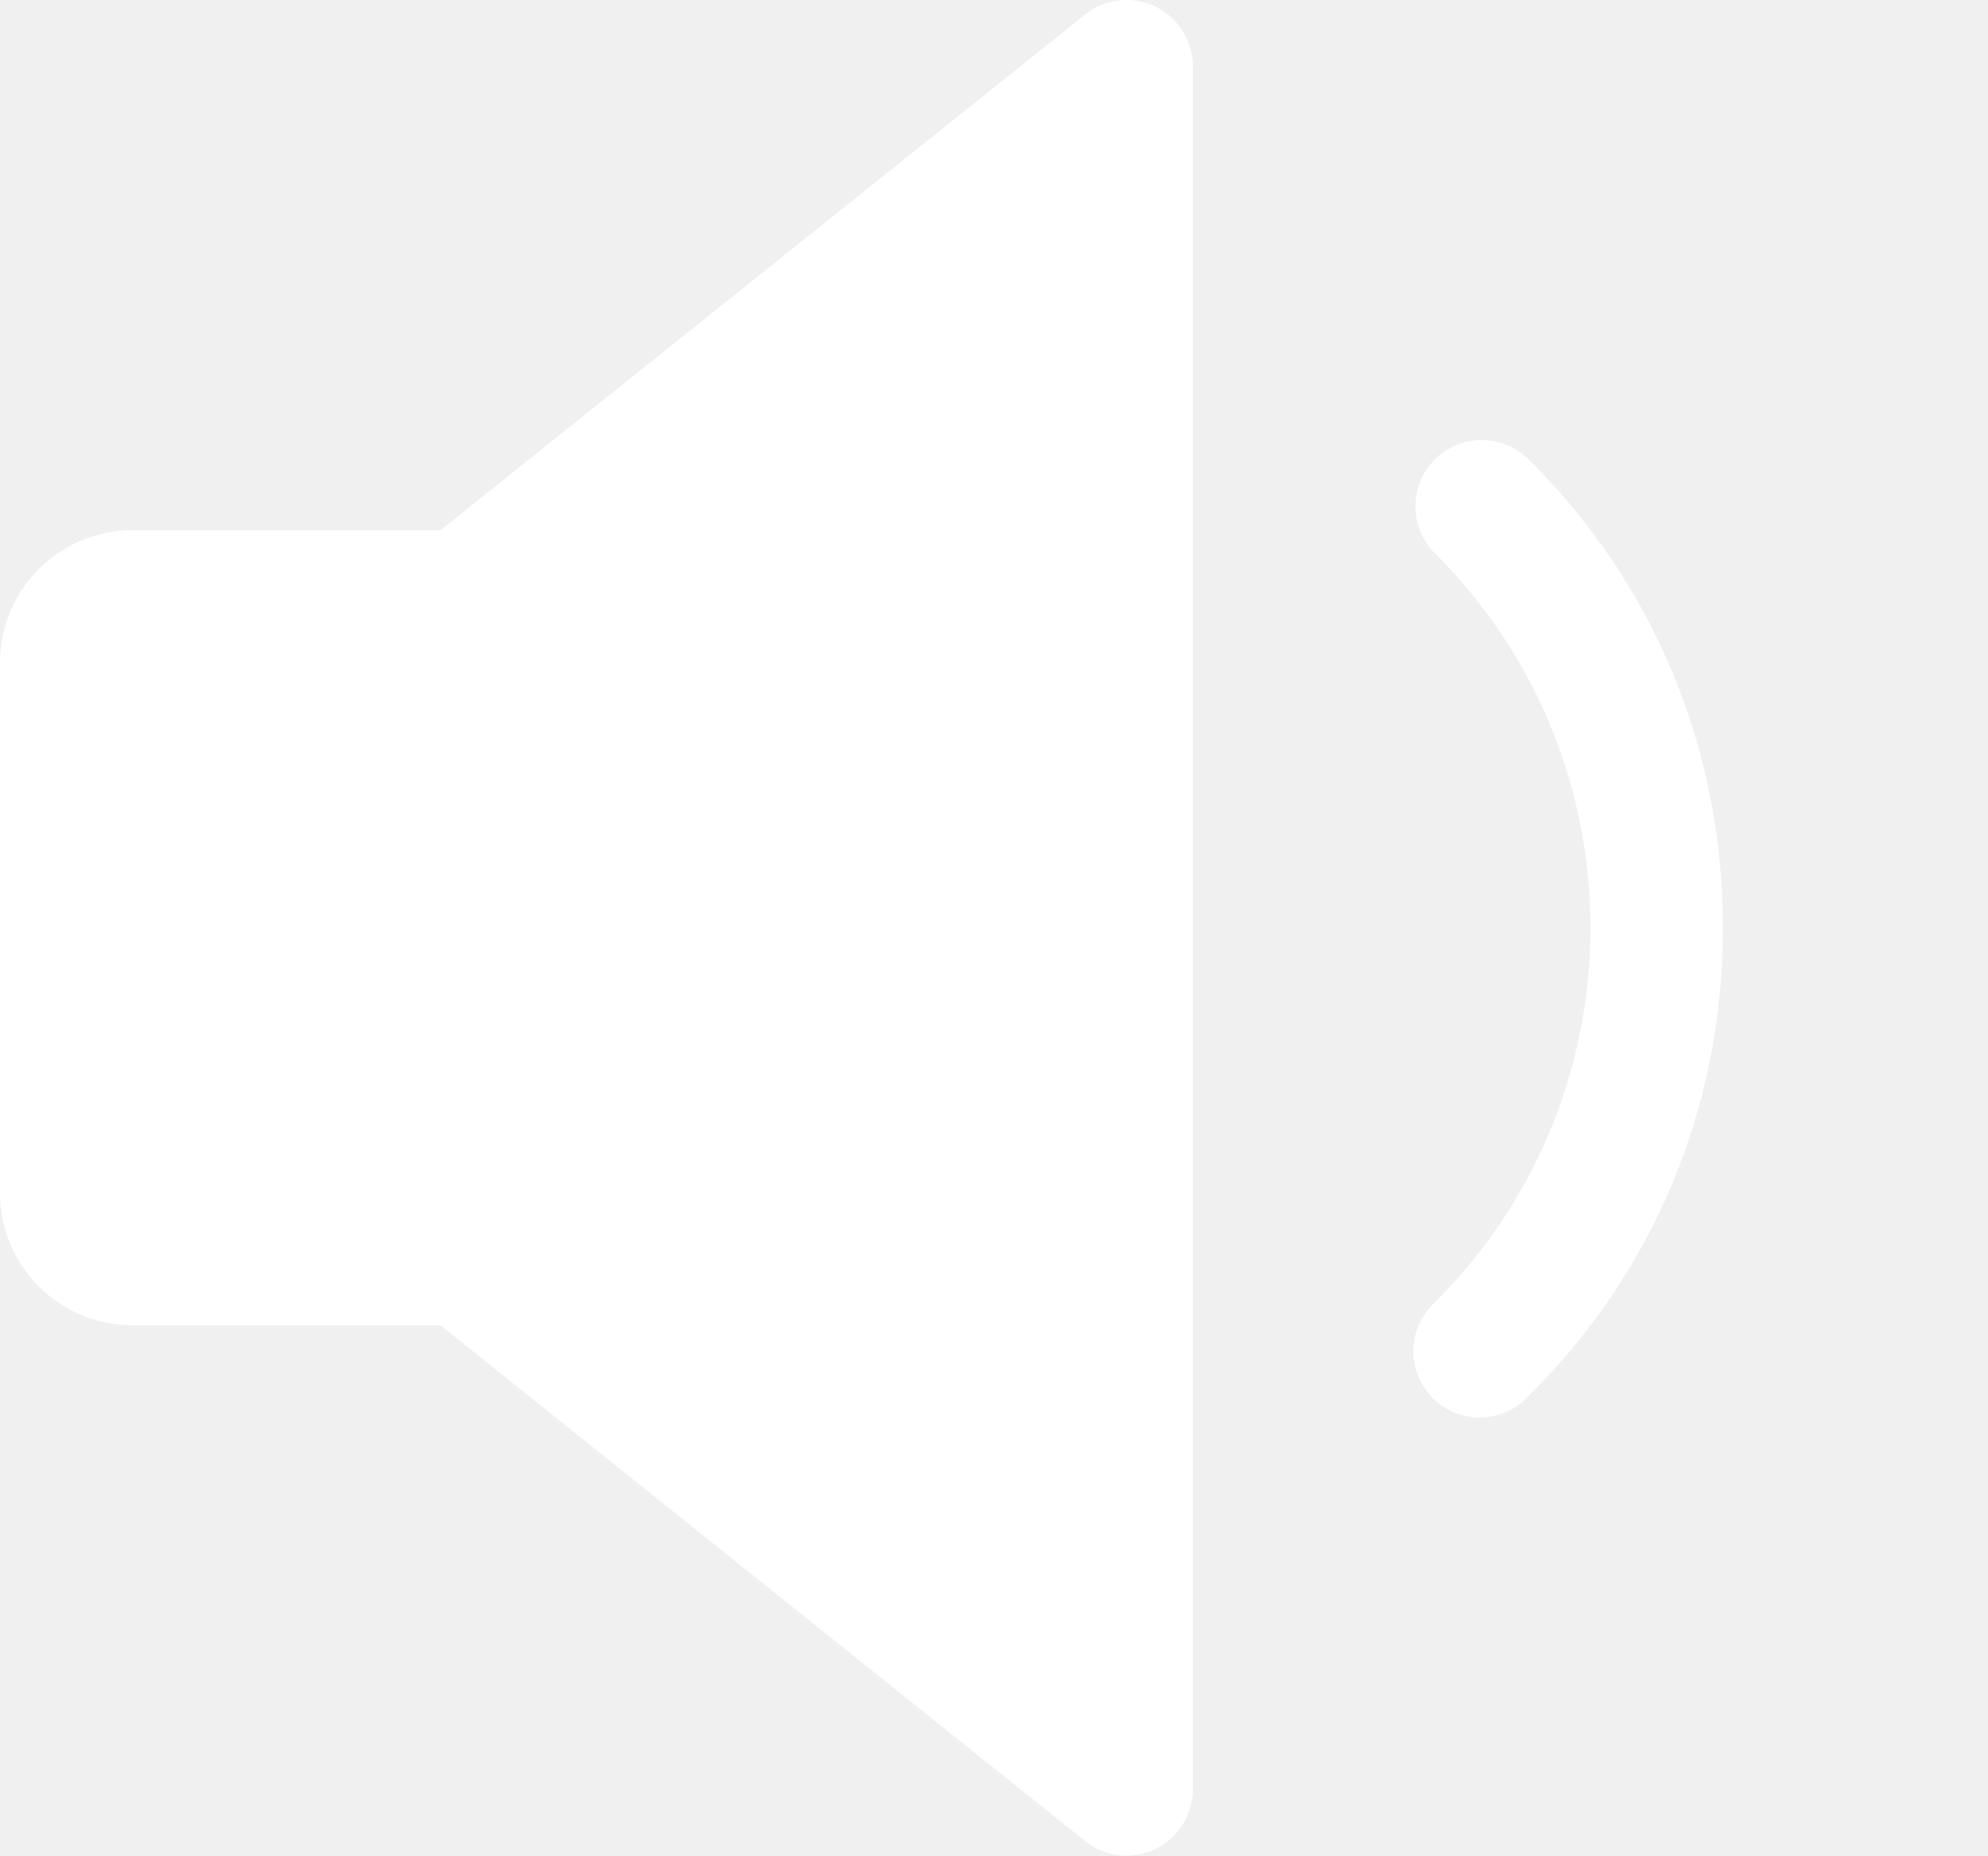
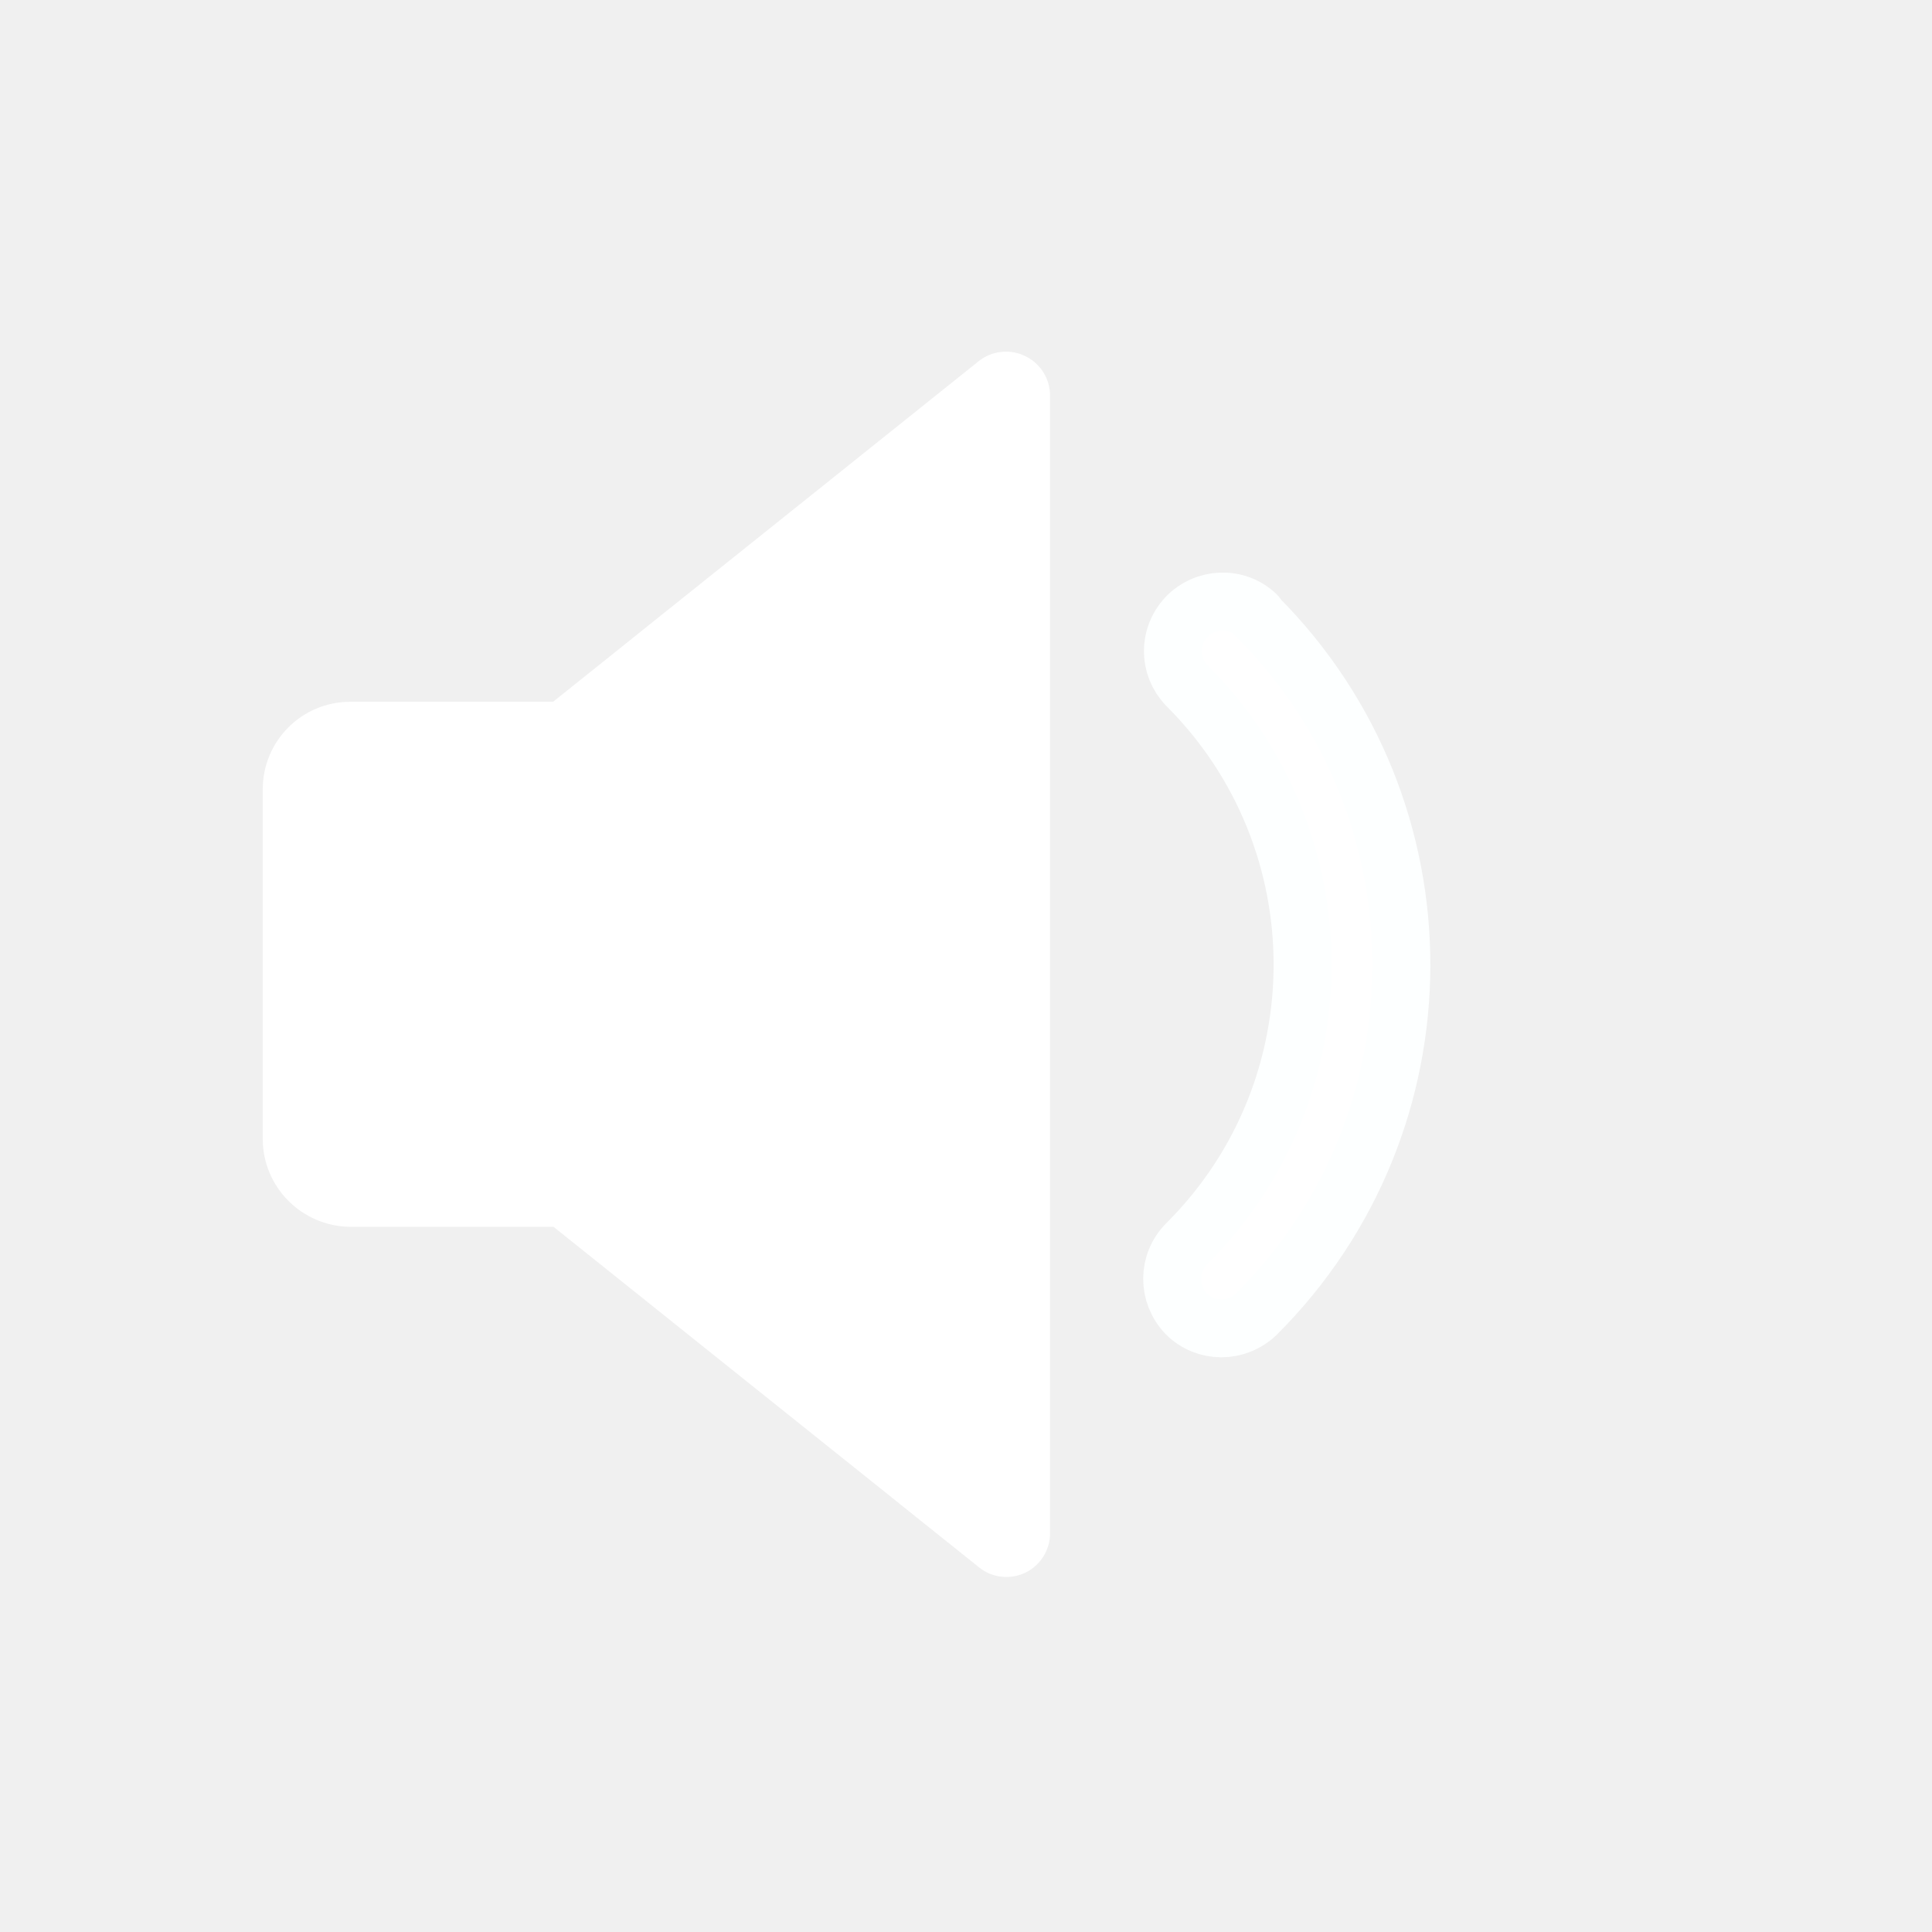
- <svg xmlns="http://www.w3.org/2000/svg" id="Capa_1" data-name="Capa 1" viewBox="0 0 480 448.02">
-   <defs>
-     <style>.cls-1{fill:#ffffff}</style>
-   </defs>
-   <path class="cls-1" d="M278.94,1.59A15.93,15.93,0,0,0,262,3.51L106.37,128H32A32.06,32.06,0,0,0,0,160V288a32,32,0,0,0,32,32h74.37L262,444.53A16,16,0,0,0,288,432V16A16,16,0,0,0,278.94,1.59Z" />
-   <path class="cls-1" d="M369,110.87a16,16,0,0,0-22.49,22.78,127.64,127.64,0,0,1,.23,180.51l-.23.23A16,16,0,1,0,368,338.11c.35-.32.69-.65,1-1,30.34-29.86,47-70.05,47-113.09S399.33,140.79,369,110.87Z" />
+ <svg xmlns="http://www.w3.org/2000/svg" version="1.1" id="Layer_1" x="0px" y="0px" viewBox="0 0 400 400" style="enable-background:new 0 0 400 400;" xml:space="preserve">
+   <style type="text/css">
+ 	.st0{fill:#FFFFFF;}
+ 	.st1{fill:#FFFFFF;stroke:#FDFFFF;stroke-width:12;stroke-miterlimit:10;}
+ </style>
+   <path class="st0" d="M212.2,73.7c-3.1-1.5-6.9-1.1-9.6,1.1l-88.1,70.5h-42c-10,0-18.1,8.1-18.1,18.1v72.4c0,10,8.1,18.1,18.1,18.2  l0,0h42.1l88.1,70.5c2.7,2.2,6.5,2.6,9.6,1.1s5.1-4.7,5.1-8.1V81.9C217.4,78.4,215.4,75.2,212.2,73.7z" />
+   <path class="st1" d="M260.1,127.3c-4.1-3.9-10.6-3.6-14.5,0.5c-3.7,4-3.7,10.1,0.1,14.1c31.9,31.8,32,83.5,0.2,115.4  c-0.1,0.1-0.1,0.1-0.2,0.2c-4,4-4,10.4-0.1,14.5c4,4,10.4,4,14.5,0.1c39.9-39.8,40.1-104.4,0.3-144.3  C260.3,127.5,260.2,127.4,260.1,127.3z" />
</svg>
